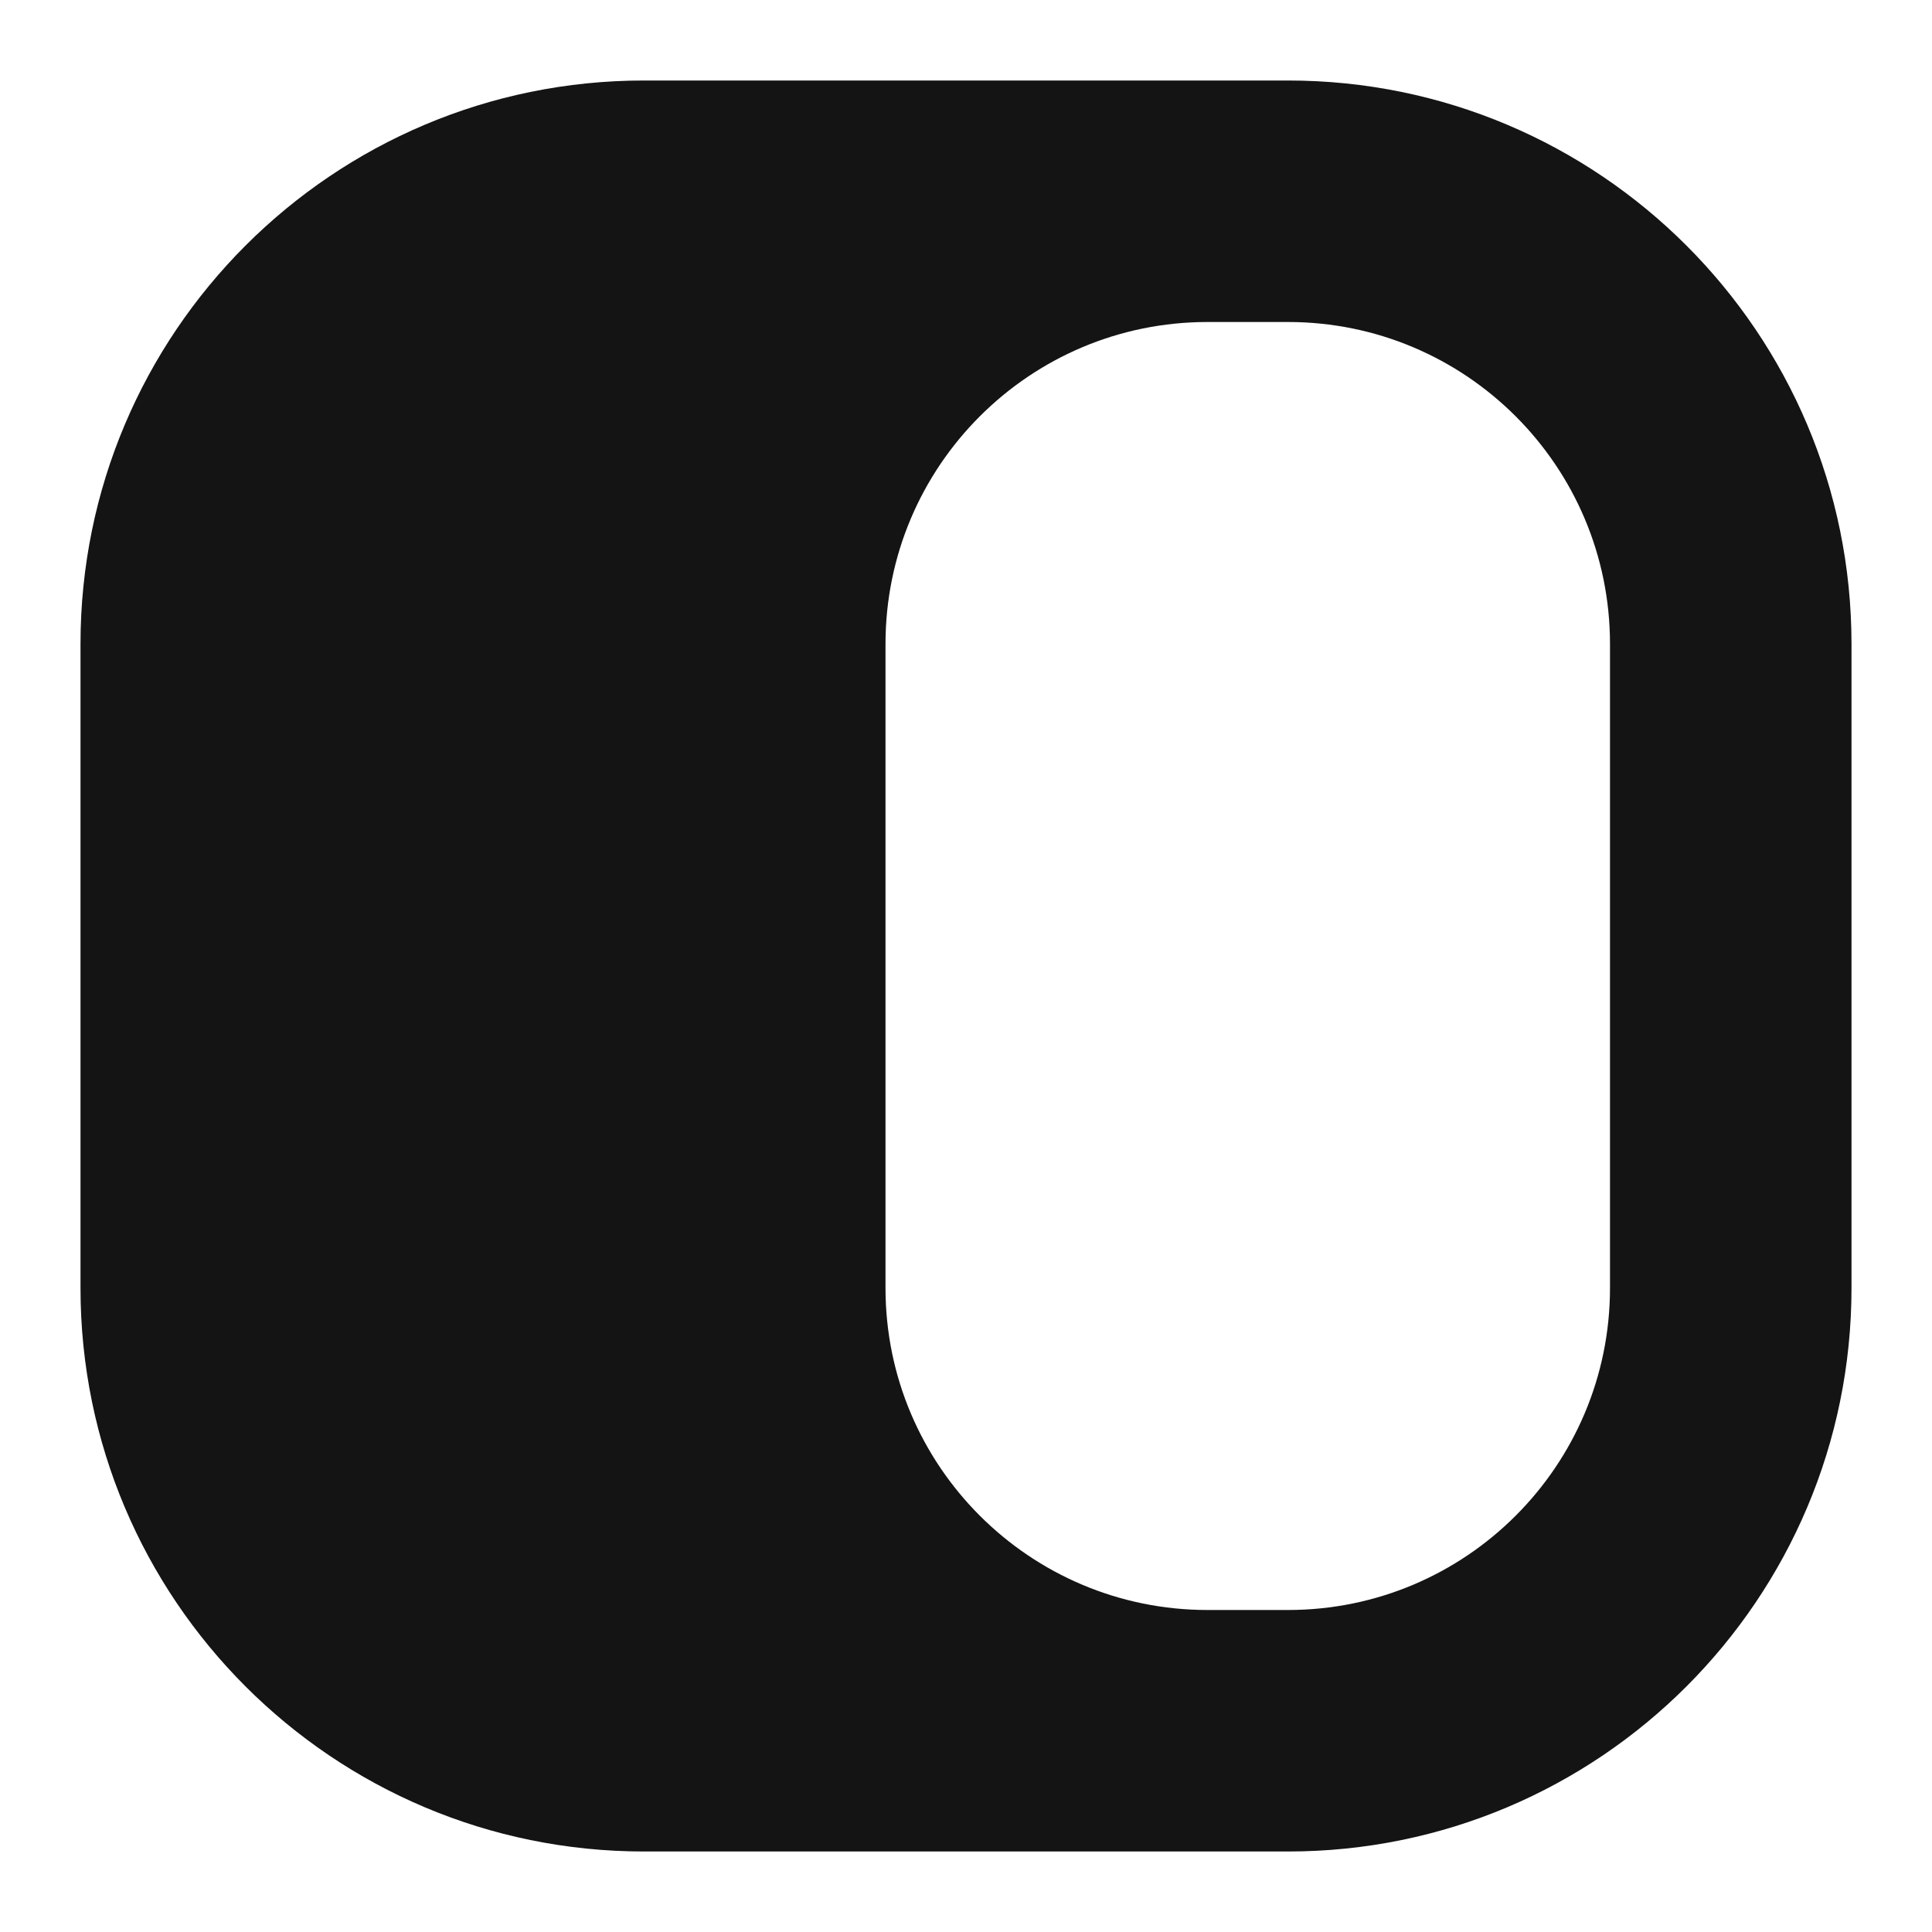
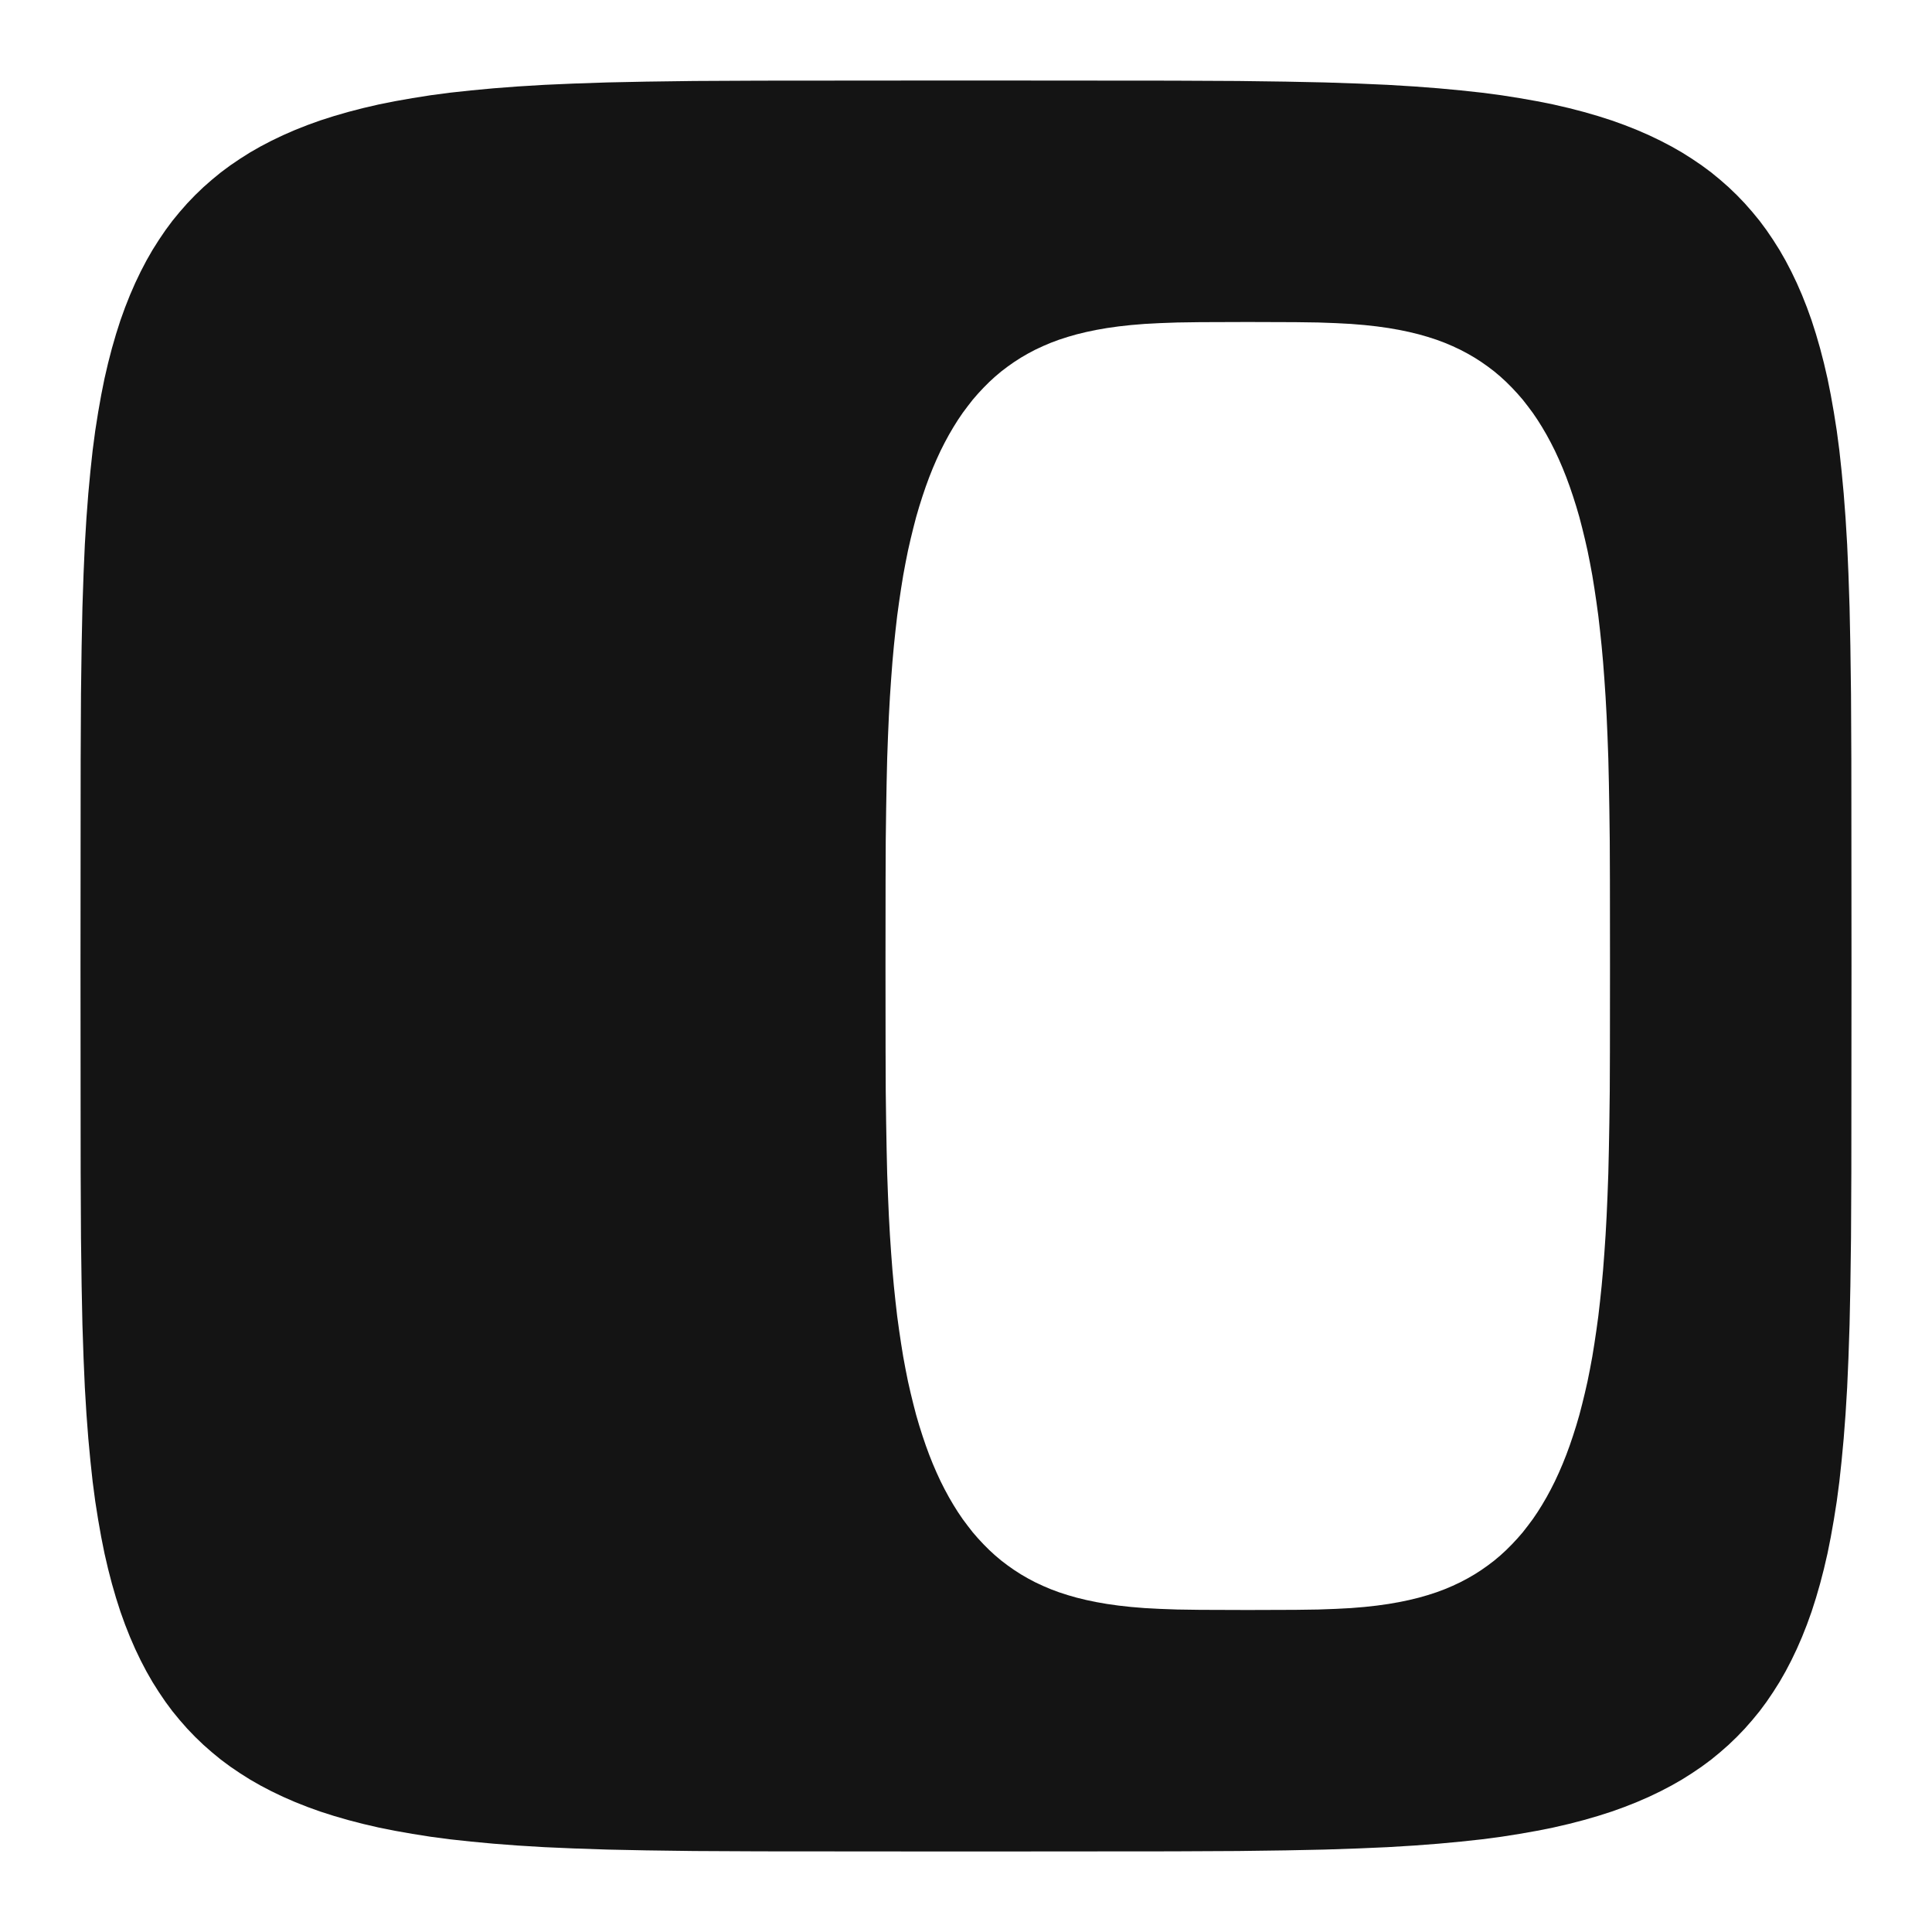
<svg xmlns="http://www.w3.org/2000/svg" viewBox="0 0 24 24">
  <style>path{fill:#141414}@media (prefers-color-scheme:dark){path{fill:#ececec}}</style>
-   <path fill-rule="evenodd" d="M8 1h8a7 7 0 0 1 7 7v8a7 7 0 0 1-7 7H8a7 7 0 0 1-7-7V8a7 7 0 0 1 7-7zM15 4h1a4 4 0 0 1 4 4v8a4 4 0 0 1-4 4h-1a4 4 0 0 1-4-4V8a4 4 0 0 1 4-4z" />
+   <path fill-rule="evenodd" d="M23.000 12.000 L22.998 14.562 L22.994 15.380 L22.986 15.974 L22.976 16.457 L22.962 16.872 L22.946 17.238 L22.926 17.567 L22.903 17.869 L22.877 18.147 L22.849 18.406 L22.817 18.649 L22.781 18.877 L22.743 19.092 L22.702 19.297 L22.657 19.491 L22.609 19.676 L22.558 19.852 L22.504 20.021 L22.446 20.182 L22.385 20.336 L22.320 20.485 L22.252 20.627 L22.181 20.763 L22.106 20.894 L22.027 21.019 L21.945 21.140 L21.859 21.256 L21.768 21.367 L21.674 21.474 L21.576 21.576 L21.474 21.674 L21.367 21.768 L21.256 21.859 L21.140 21.945 L21.019 22.027 L20.894 22.106 L20.763 22.181 L20.627 22.252 L20.485 22.320 L20.336 22.385 L20.182 22.446 L20.021 22.504 L19.852 22.558 L19.676 22.609 L19.491 22.657 L19.297 22.702 L19.092 22.743 L18.877 22.781 L18.649 22.817 L18.406 22.849 L18.147 22.877 L17.869 22.903 L17.567 22.926 L17.238 22.946 L16.872 22.962 L16.457 22.976 L15.974 22.986 L15.380 22.994 L14.562 22.998 L12.000 23.000 L9.438 22.998 L8.620 22.994 L8.026 22.986 L7.543 22.976 L7.128 22.962 L6.762 22.946 L6.433 22.926 L6.131 22.903 L5.853 22.877 L5.594 22.849 L5.351 22.817 L5.123 22.781 L4.908 22.743 L4.703 22.702 L4.509 22.657 L4.324 22.609 L4.148 22.558 L3.979 22.504 L3.818 22.446 L3.664 22.385 L3.515 22.320 L3.373 22.252 L3.237 22.181 L3.106 22.106 L2.981 22.027 L2.860 21.945 L2.744 21.859 L2.633 21.768 L2.526 21.674 L2.424 21.576 L2.326 21.474 L2.232 21.367 L2.141 21.256 L2.055 21.140 L1.973 21.019 L1.894 20.894 L1.819 20.763 L1.748 20.627 L1.680 20.485 L1.615 20.336 L1.554 20.182 L1.496 20.021 L1.442 19.852 L1.391 19.676 L1.343 19.491 L1.298 19.297 L1.257 19.092 L1.219 18.877 L1.183 18.649 L1.151 18.406 L1.123 18.147 L1.097 17.869 L1.074 17.567 L1.054 17.238 L1.038 16.872 L1.024 16.457 L1.014 15.974 L1.006 15.380 L1.002 14.562 L1.000 12.000 L1.002 9.438 L1.006 8.620 L1.014 8.026 L1.024 7.543 L1.038 7.128 L1.054 6.762 L1.074 6.433 L1.097 6.131 L1.123 5.853 L1.151 5.594 L1.183 5.351 L1.219 5.123 L1.257 4.908 L1.298 4.703 L1.343 4.509 L1.391 4.324 L1.442 4.148 L1.496 3.979 L1.554 3.818 L1.615 3.664 L1.680 3.515 L1.748 3.373 L1.819 3.237 L1.894 3.106 L1.973 2.981 L2.055 2.860 L2.141 2.744 L2.232 2.633 L2.326 2.526 L2.424 2.424 L2.526 2.326 L2.633 2.232 L2.744 2.141 L2.860 2.055 L2.981 1.973 L3.106 1.894 L3.237 1.819 L3.373 1.748 L3.515 1.680 L3.664 1.615 L3.818 1.554 L3.979 1.496 L4.148 1.442 L4.324 1.391 L4.509 1.343 L4.703 1.298 L4.908 1.257 L5.123 1.219 L5.351 1.183 L5.594 1.151 L5.853 1.123 L6.131 1.097 L6.433 1.074 L6.762 1.054 L7.128 1.038 L7.543 1.024 L8.026 1.014 L8.620 1.006 L9.438 1.002 L12.000 1.000 L14.562 1.002 L15.380 1.006 L15.974 1.014 L16.457 1.024 L16.872 1.038 L17.238 1.054 L17.567 1.074 L17.869 1.097 L18.147 1.123 L18.406 1.151 L18.649 1.183 L18.877 1.219 L19.092 1.257 L19.297 1.298 L19.491 1.343 L19.676 1.391 L19.852 1.442 L20.021 1.496 L20.182 1.554 L20.336 1.615 L20.485 1.680 L20.627 1.748 L20.763 1.819 L20.894 1.894 L21.019 1.973 L21.140 2.055 L21.256 2.141 L21.367 2.232 L21.474 2.326 L21.576 2.424 L21.674 2.526 L21.768 2.633 L21.859 2.744 L21.945 2.860 L22.027 2.981 L22.106 3.106 L22.181 3.237 L22.252 3.373 L22.320 3.515 L22.385 3.664 L22.446 3.818 L22.504 3.979 L22.558 4.148 L22.609 4.324 L22.657 4.509 L22.702 4.703 L22.743 4.908 L22.781 5.123 L22.817 5.351 L22.849 5.594 L22.877 5.853 L22.903 6.131 L22.926 6.433 L22.946 6.762 L22.962 7.128 L22.976 7.543 L22.986 8.026 L22.994 8.620 L22.998 9.438ZM20.000 12.000 L19.999 13.057 L19.997 13.554 L19.992 13.945 L19.986 14.281 L19.979 14.581 L19.969 14.854 L19.958 15.107 L19.945 15.343 L19.930 15.565 L19.914 15.776 L19.896 15.975 L19.876 16.166 L19.855 16.349 L19.831 16.524 L19.806 16.692 L19.780 16.853 L19.751 17.009 L19.721 17.159 L19.688 17.304 L19.654 17.443 L19.619 17.578 L19.581 17.708 L19.541 17.834 L19.500 17.955 L19.457 18.072 L19.412 18.185 L19.365 18.294 L19.316 18.400 L19.265 18.501 L19.212 18.599 L19.157 18.693 L19.100 18.784 L19.041 18.871 L18.979 18.954 L18.916 19.035 L18.850 19.111 L18.781 19.185 L18.711 19.255 L18.638 19.322 L18.562 19.386 L18.483 19.446 L18.402 19.503 L18.318 19.557 L18.230 19.608 L18.139 19.656 L18.045 19.700 L17.946 19.742 L17.844 19.780 L17.736 19.815 L17.624 19.847 L17.505 19.876 L17.380 19.902 L17.248 19.925 L17.106 19.945 L16.952 19.962 L16.783 19.976 L16.594 19.986 L16.374 19.994 L16.095 19.998 L15.500 20.000 L14.905 19.998 L14.626 19.994 L14.406 19.986 L14.217 19.976 L14.048 19.962 L13.894 19.945 L13.752 19.925 L13.620 19.902 L13.495 19.876 L13.376 19.847 L13.264 19.815 L13.156 19.780 L13.054 19.742 L12.955 19.700 L12.861 19.656 L12.770 19.608 L12.682 19.557 L12.598 19.503 L12.517 19.446 L12.438 19.386 L12.362 19.322 L12.289 19.255 L12.219 19.185 L12.150 19.111 L12.084 19.035 L12.021 18.954 L11.959 18.871 L11.900 18.784 L11.843 18.693 L11.788 18.599 L11.735 18.501 L11.684 18.400 L11.635 18.294 L11.588 18.185 L11.543 18.072 L11.500 17.955 L11.459 17.834 L11.419 17.708 L11.381 17.578 L11.346 17.443 L11.312 17.304 L11.279 17.159 L11.249 17.009 L11.220 16.853 L11.194 16.692 L11.169 16.524 L11.145 16.349 L11.124 16.166 L11.104 15.975 L11.086 15.776 L11.070 15.565 L11.055 15.343 L11.042 15.107 L11.031 14.854 L11.021 14.581 L11.014 14.281 L11.008 13.945 L11.003 13.554 L11.001 13.057 L11.000 12.000 L11.001 10.943 L11.003 10.446 L11.008 10.055 L11.014 9.719 L11.021 9.419 L11.031 9.146 L11.042 8.893 L11.055 8.657 L11.070 8.435 L11.086 8.224 L11.104 8.025 L11.124 7.834 L11.145 7.651 L11.169 7.476 L11.194 7.308 L11.220 7.147 L11.249 6.991 L11.279 6.841 L11.312 6.696 L11.346 6.557 L11.381 6.422 L11.419 6.292 L11.459 6.166 L11.500 6.045 L11.543 5.928 L11.588 5.815 L11.635 5.706 L11.684 5.600 L11.735 5.499 L11.788 5.401 L11.843 5.307 L11.900 5.216 L11.959 5.129 L12.021 5.046 L12.084 4.965 L12.150 4.889 L12.219 4.815 L12.289 4.745 L12.362 4.678 L12.438 4.614 L12.517 4.554 L12.598 4.497 L12.682 4.443 L12.770 4.392 L12.861 4.344 L12.955 4.300 L13.054 4.258 L13.156 4.220 L13.264 4.185 L13.376 4.153 L13.495 4.124 L13.620 4.098 L13.752 4.075 L13.894 4.055 L14.048 4.038 L14.217 4.024 L14.406 4.014 L14.626 4.006 L14.905 4.002 L15.500 4.000 L16.095 4.002 L16.374 4.006 L16.594 4.014 L16.783 4.024 L16.952 4.038 L17.106 4.055 L17.248 4.075 L17.380 4.098 L17.505 4.124 L17.624 4.153 L17.736 4.185 L17.844 4.220 L17.946 4.258 L18.045 4.300 L18.139 4.344 L18.230 4.392 L18.318 4.443 L18.402 4.497 L18.483 4.554 L18.562 4.614 L18.638 4.678 L18.711 4.745 L18.781 4.815 L18.850 4.889 L18.916 4.965 L18.979 5.046 L19.041 5.129 L19.100 5.216 L19.157 5.307 L19.212 5.401 L19.265 5.499 L19.316 5.600 L19.365 5.706 L19.412 5.815 L19.457 5.928 L19.500 6.045 L19.541 6.166 L19.581 6.292 L19.619 6.422 L19.654 6.557 L19.688 6.696 L19.721 6.841 L19.751 6.991 L19.780 7.147 L19.806 7.308 L19.831 7.476 L19.855 7.651 L19.876 7.834 L19.896 8.025 L19.914 8.224 L19.930 8.435 L19.945 8.657 L19.958 8.893 L19.969 9.146 L19.979 9.419 L19.986 9.719 L19.992 10.055 L19.997 10.446 L19.999 10.943Z" />
</svg>
